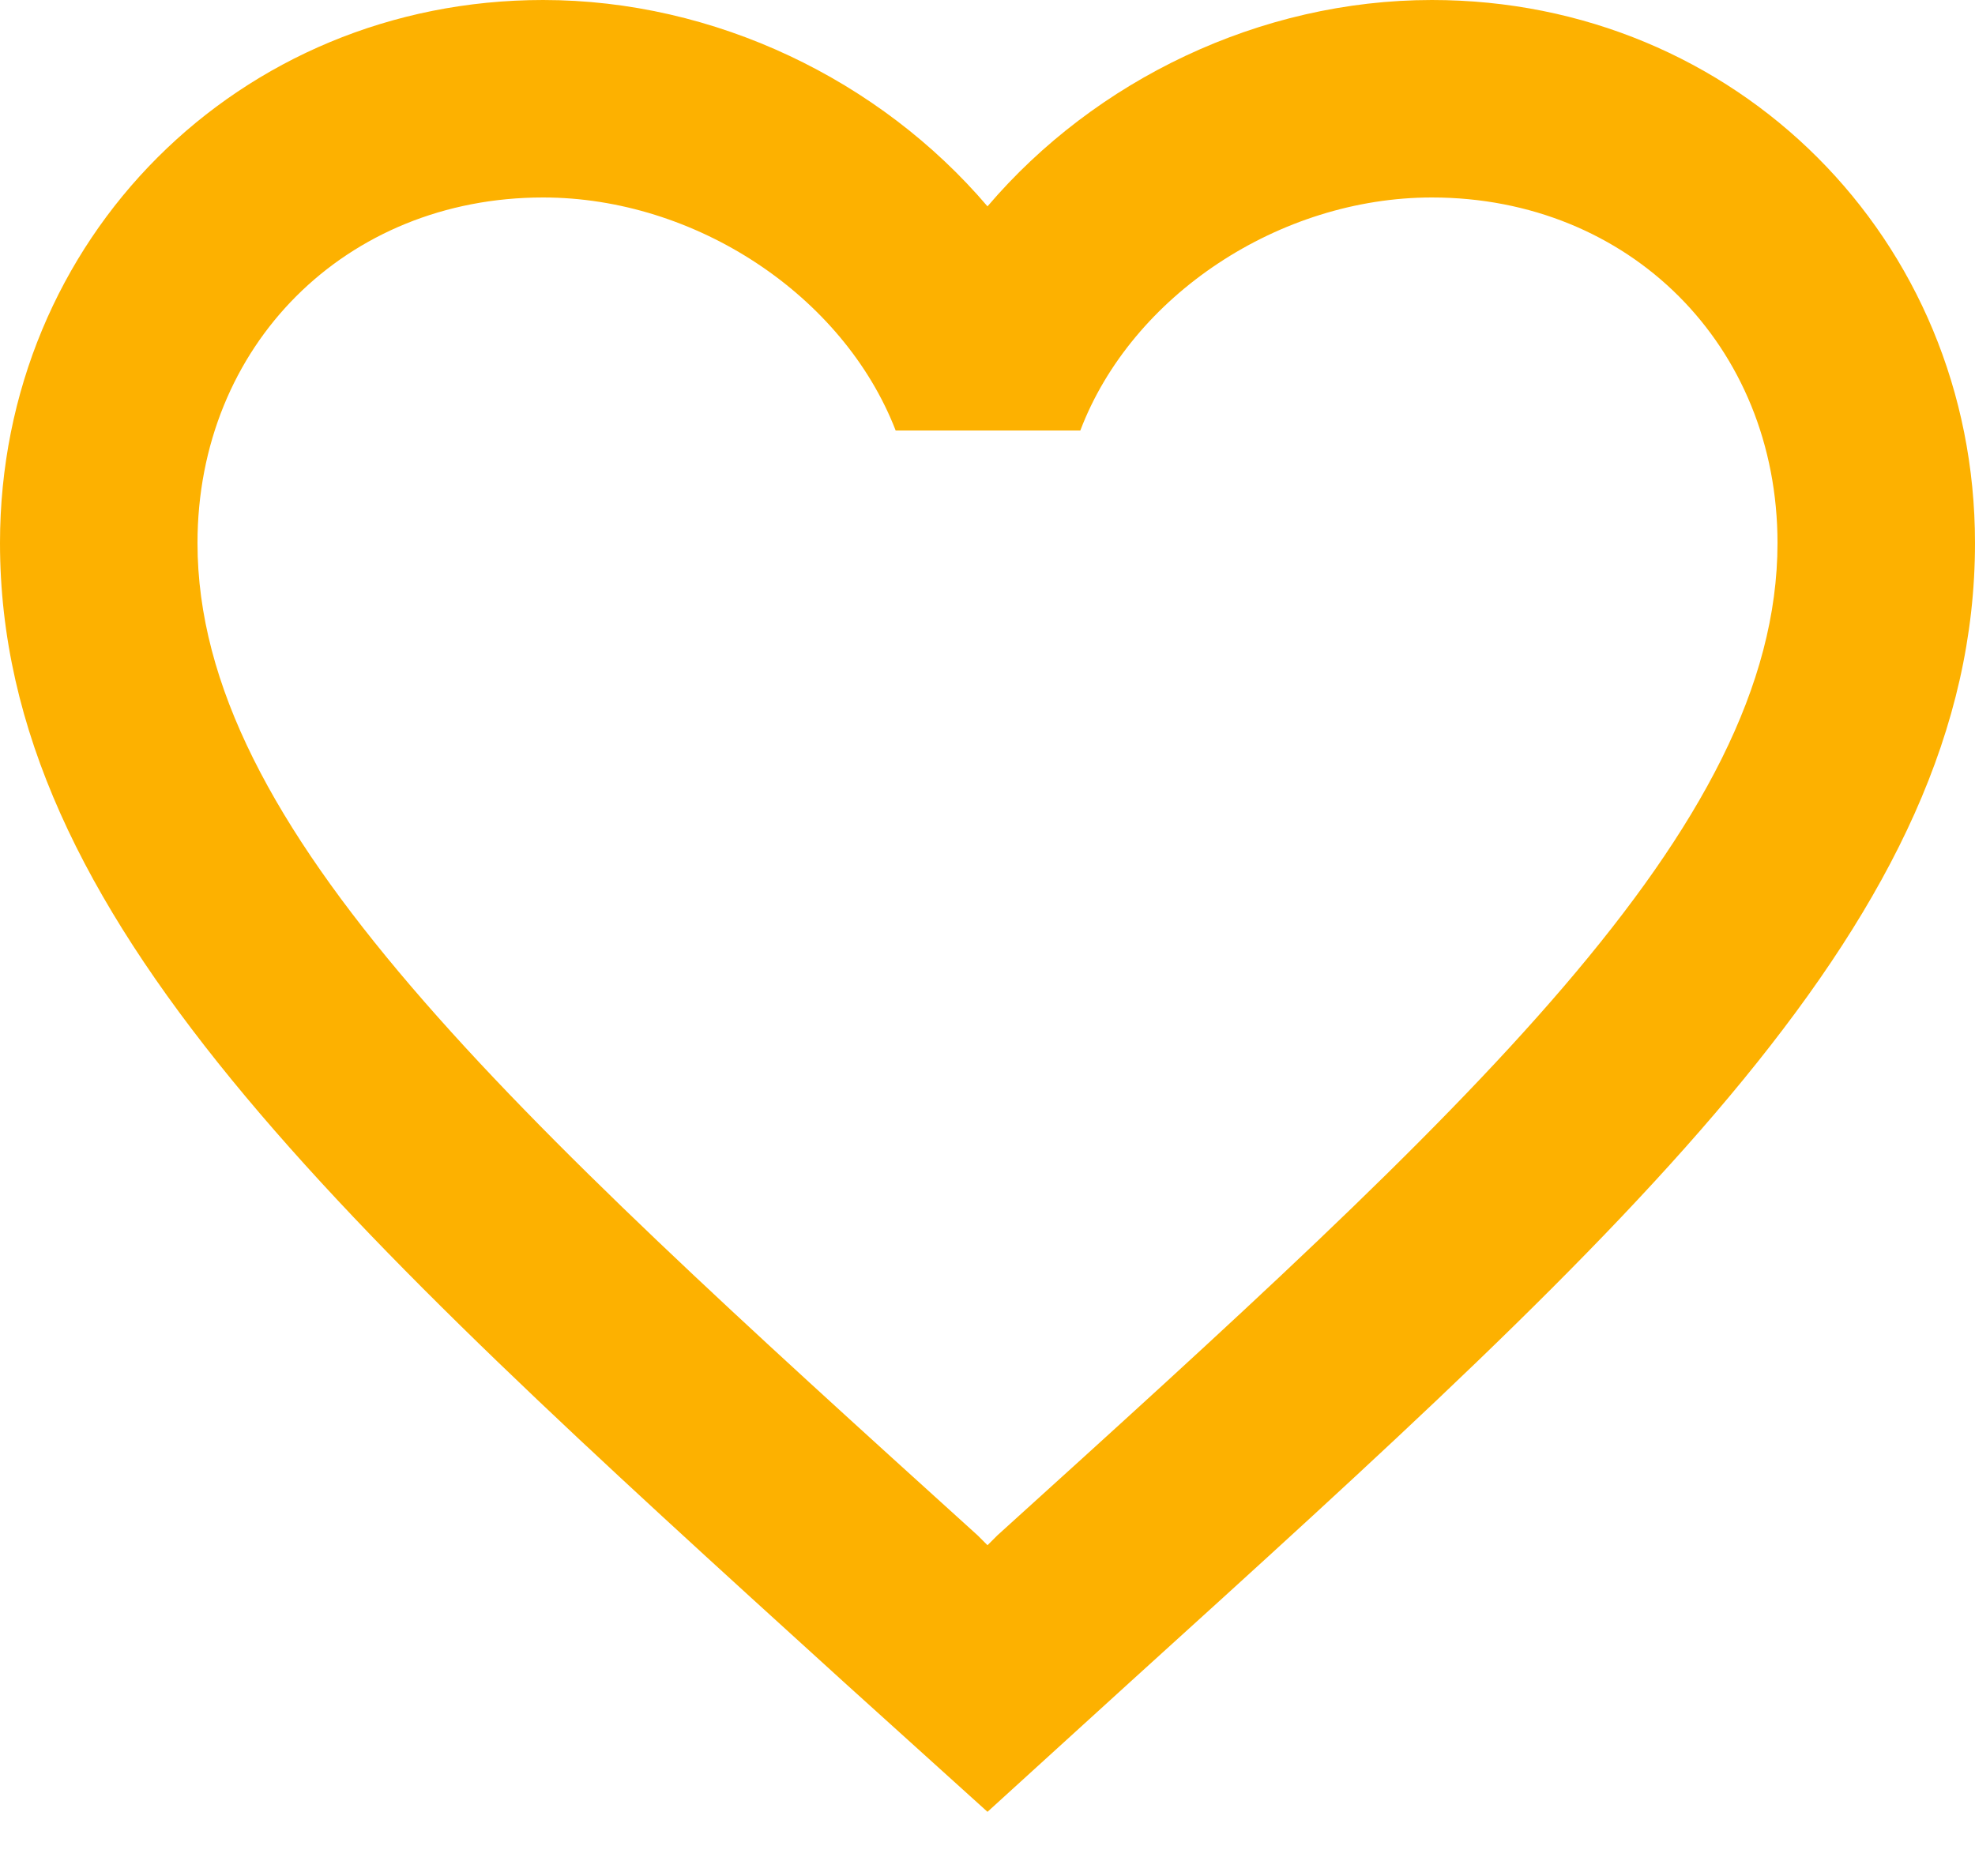
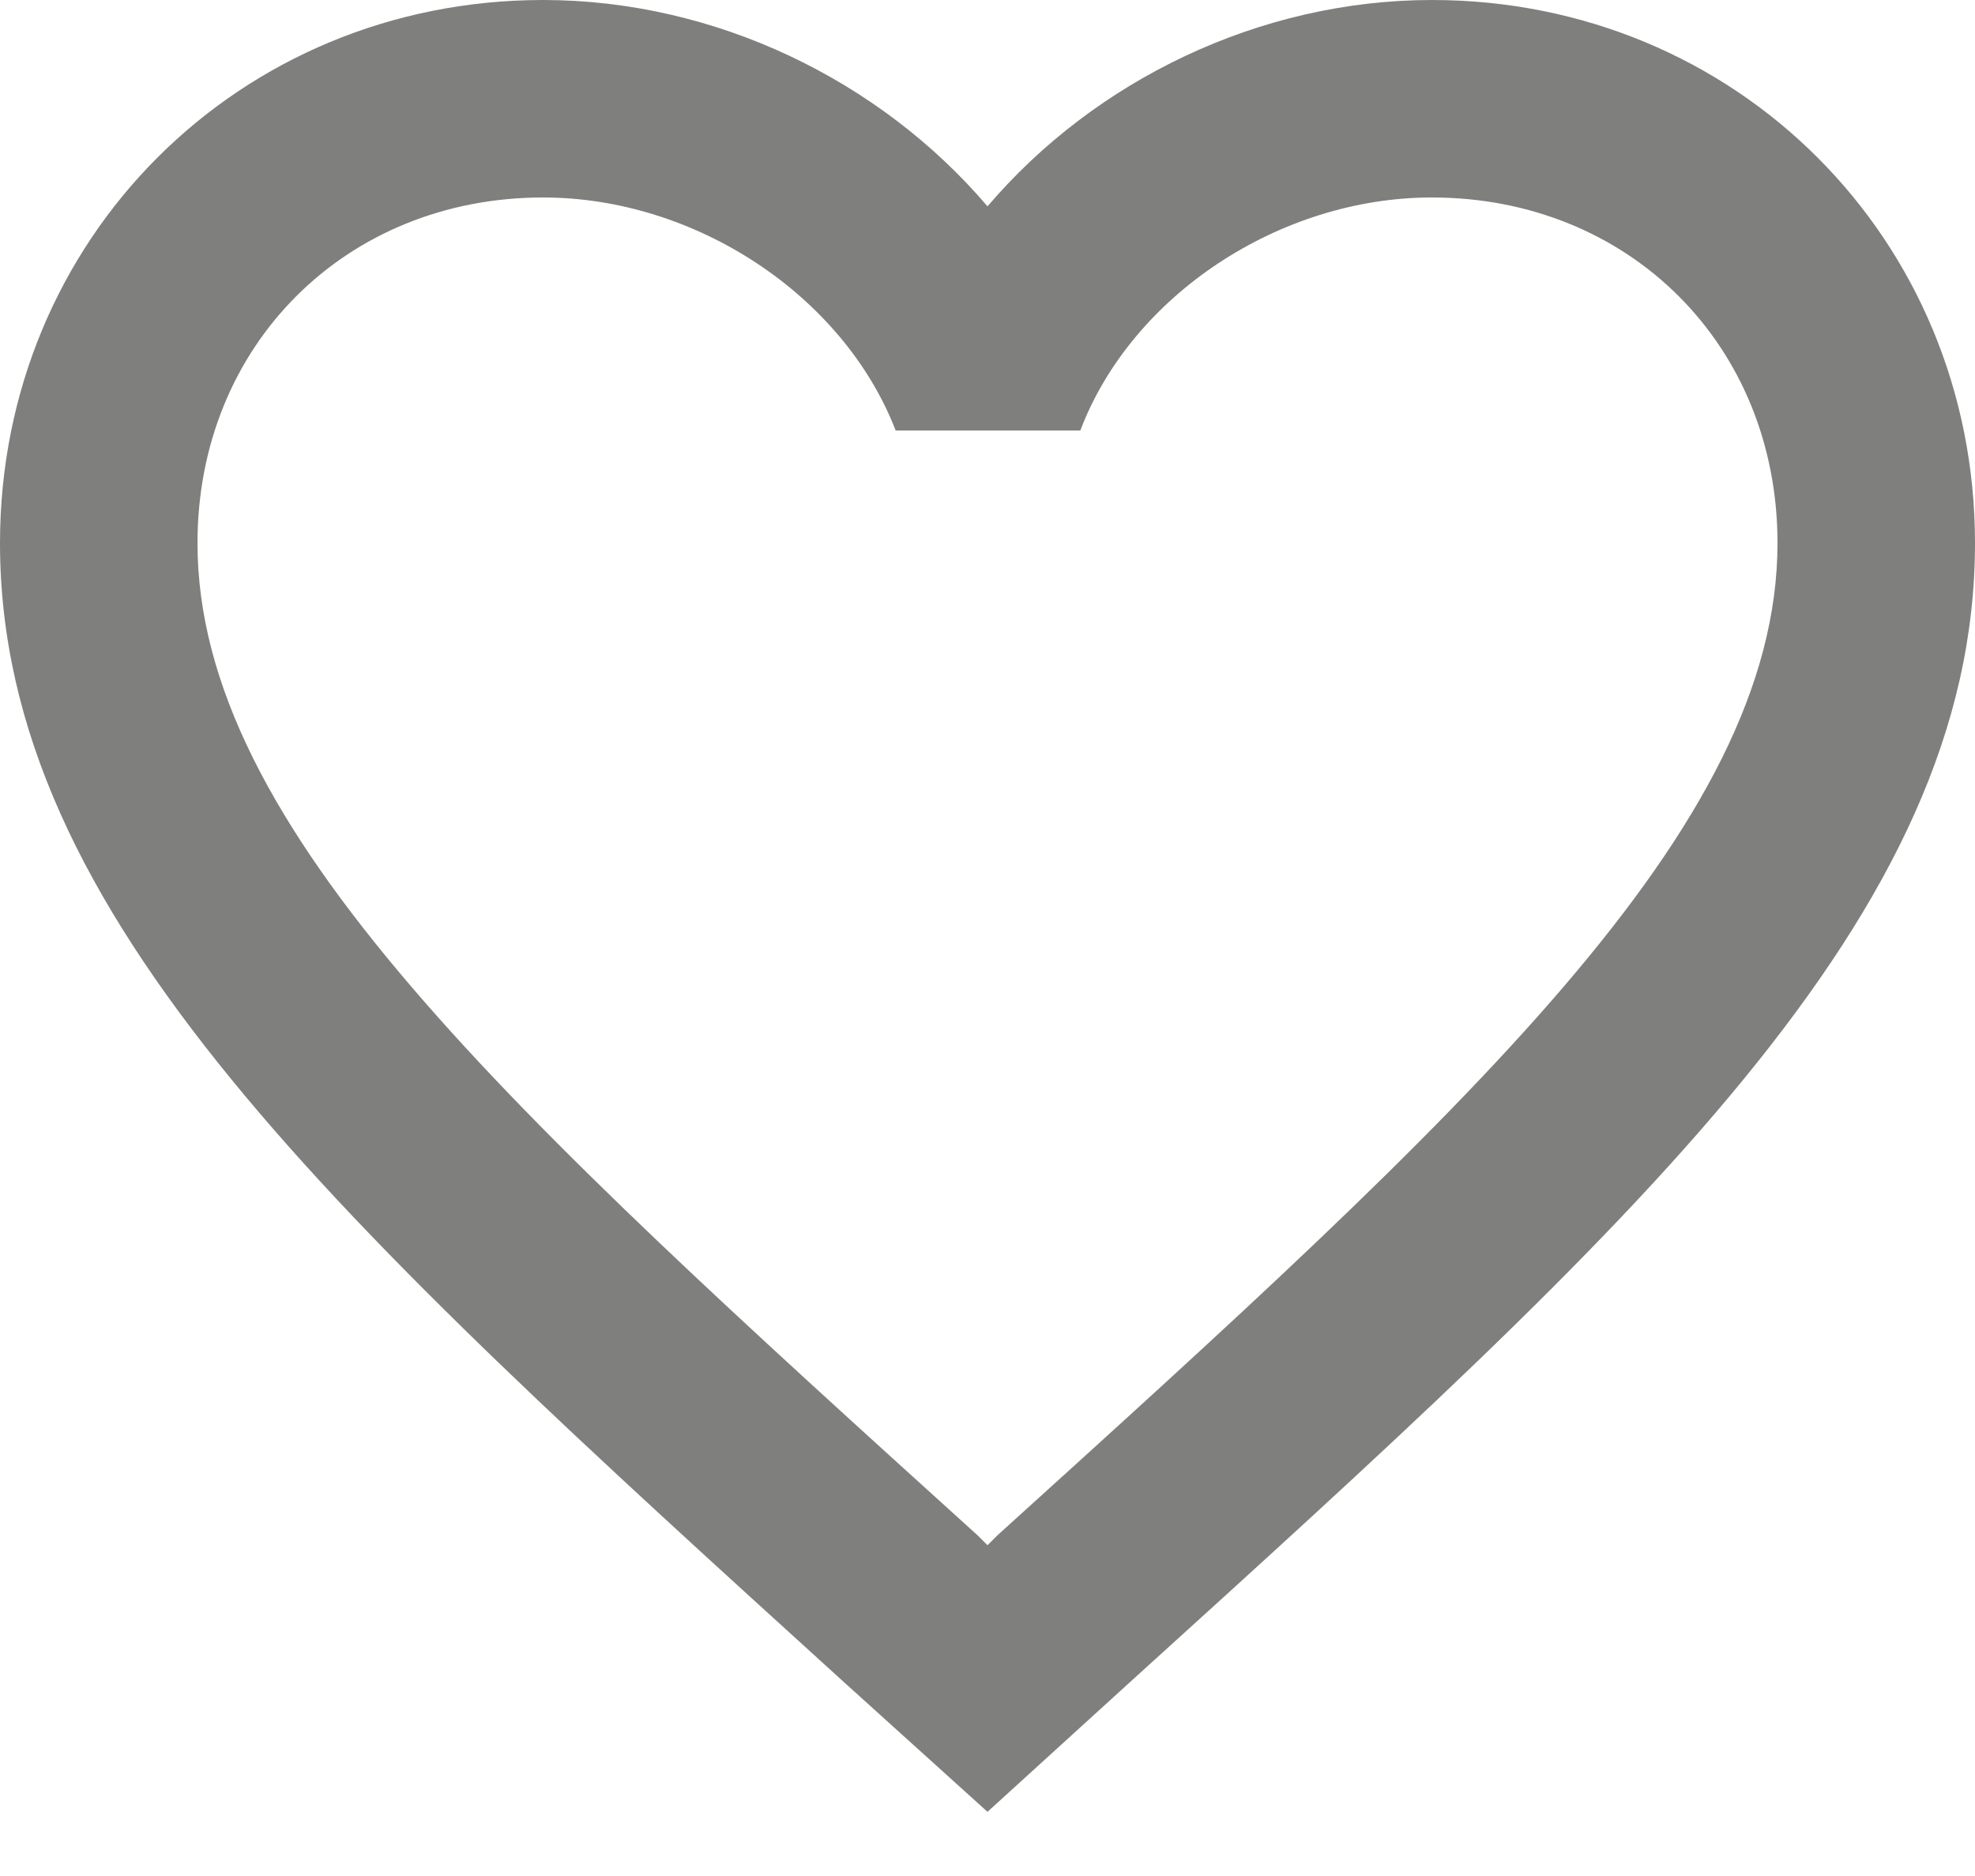
<svg xmlns="http://www.w3.org/2000/svg" width="20" height="19" viewBox="0 0 20 19" fill="none">
-   <path d="M14.5 0C12.76 0 11.09 0.81 10 2.09C8.91 0.81 7.24 0 5.5 0C2.42 0 0 2.42 0 5.5C0 9.28 3.4 12.36 8.55 17.04L10 18.35L11.45 17.03C16.6 12.36 20 9.28 20 5.5C20 2.42 17.58 0 14.5 0ZM10.1 15.55L10 15.65L9.9 15.55C5.14 11.24 2 8.39 2 5.5C2 3.5 3.5 2 5.5 2C7.04 2 8.54 2.99 9.07 4.36H10.94C11.46 2.99 12.96 2 14.5 2C16.5 2 18 3.5 18 5.5C18 8.39 14.86 11.24 10.1 15.55Z" fill="#FDB100" />
+   <path d="M14.5 0C12.76 0 11.09 0.81 10 2.09C8.91 0.81 7.24 0 5.5 0C2.42 0 0 2.42 0 5.5C0 9.28 3.4 12.36 8.55 17.04L10 18.35L11.45 17.03C16.6 12.36 20 9.28 20 5.5C20 2.42 17.58 0 14.5 0ZM10.1 15.55L10 15.65L9.9 15.55C5.14 11.24 2 8.39 2 5.5C2 3.5 3.5 2 5.5 2C7.04 2 8.54 2.99 9.07 4.36H10.94C11.46 2.99 12.96 2 14.5 2C16.5 2 18 3.5 18 5.5C18 8.39 14.86 11.24 10.1 15.55Z" fill="#7f7f7e" />
</svg>
